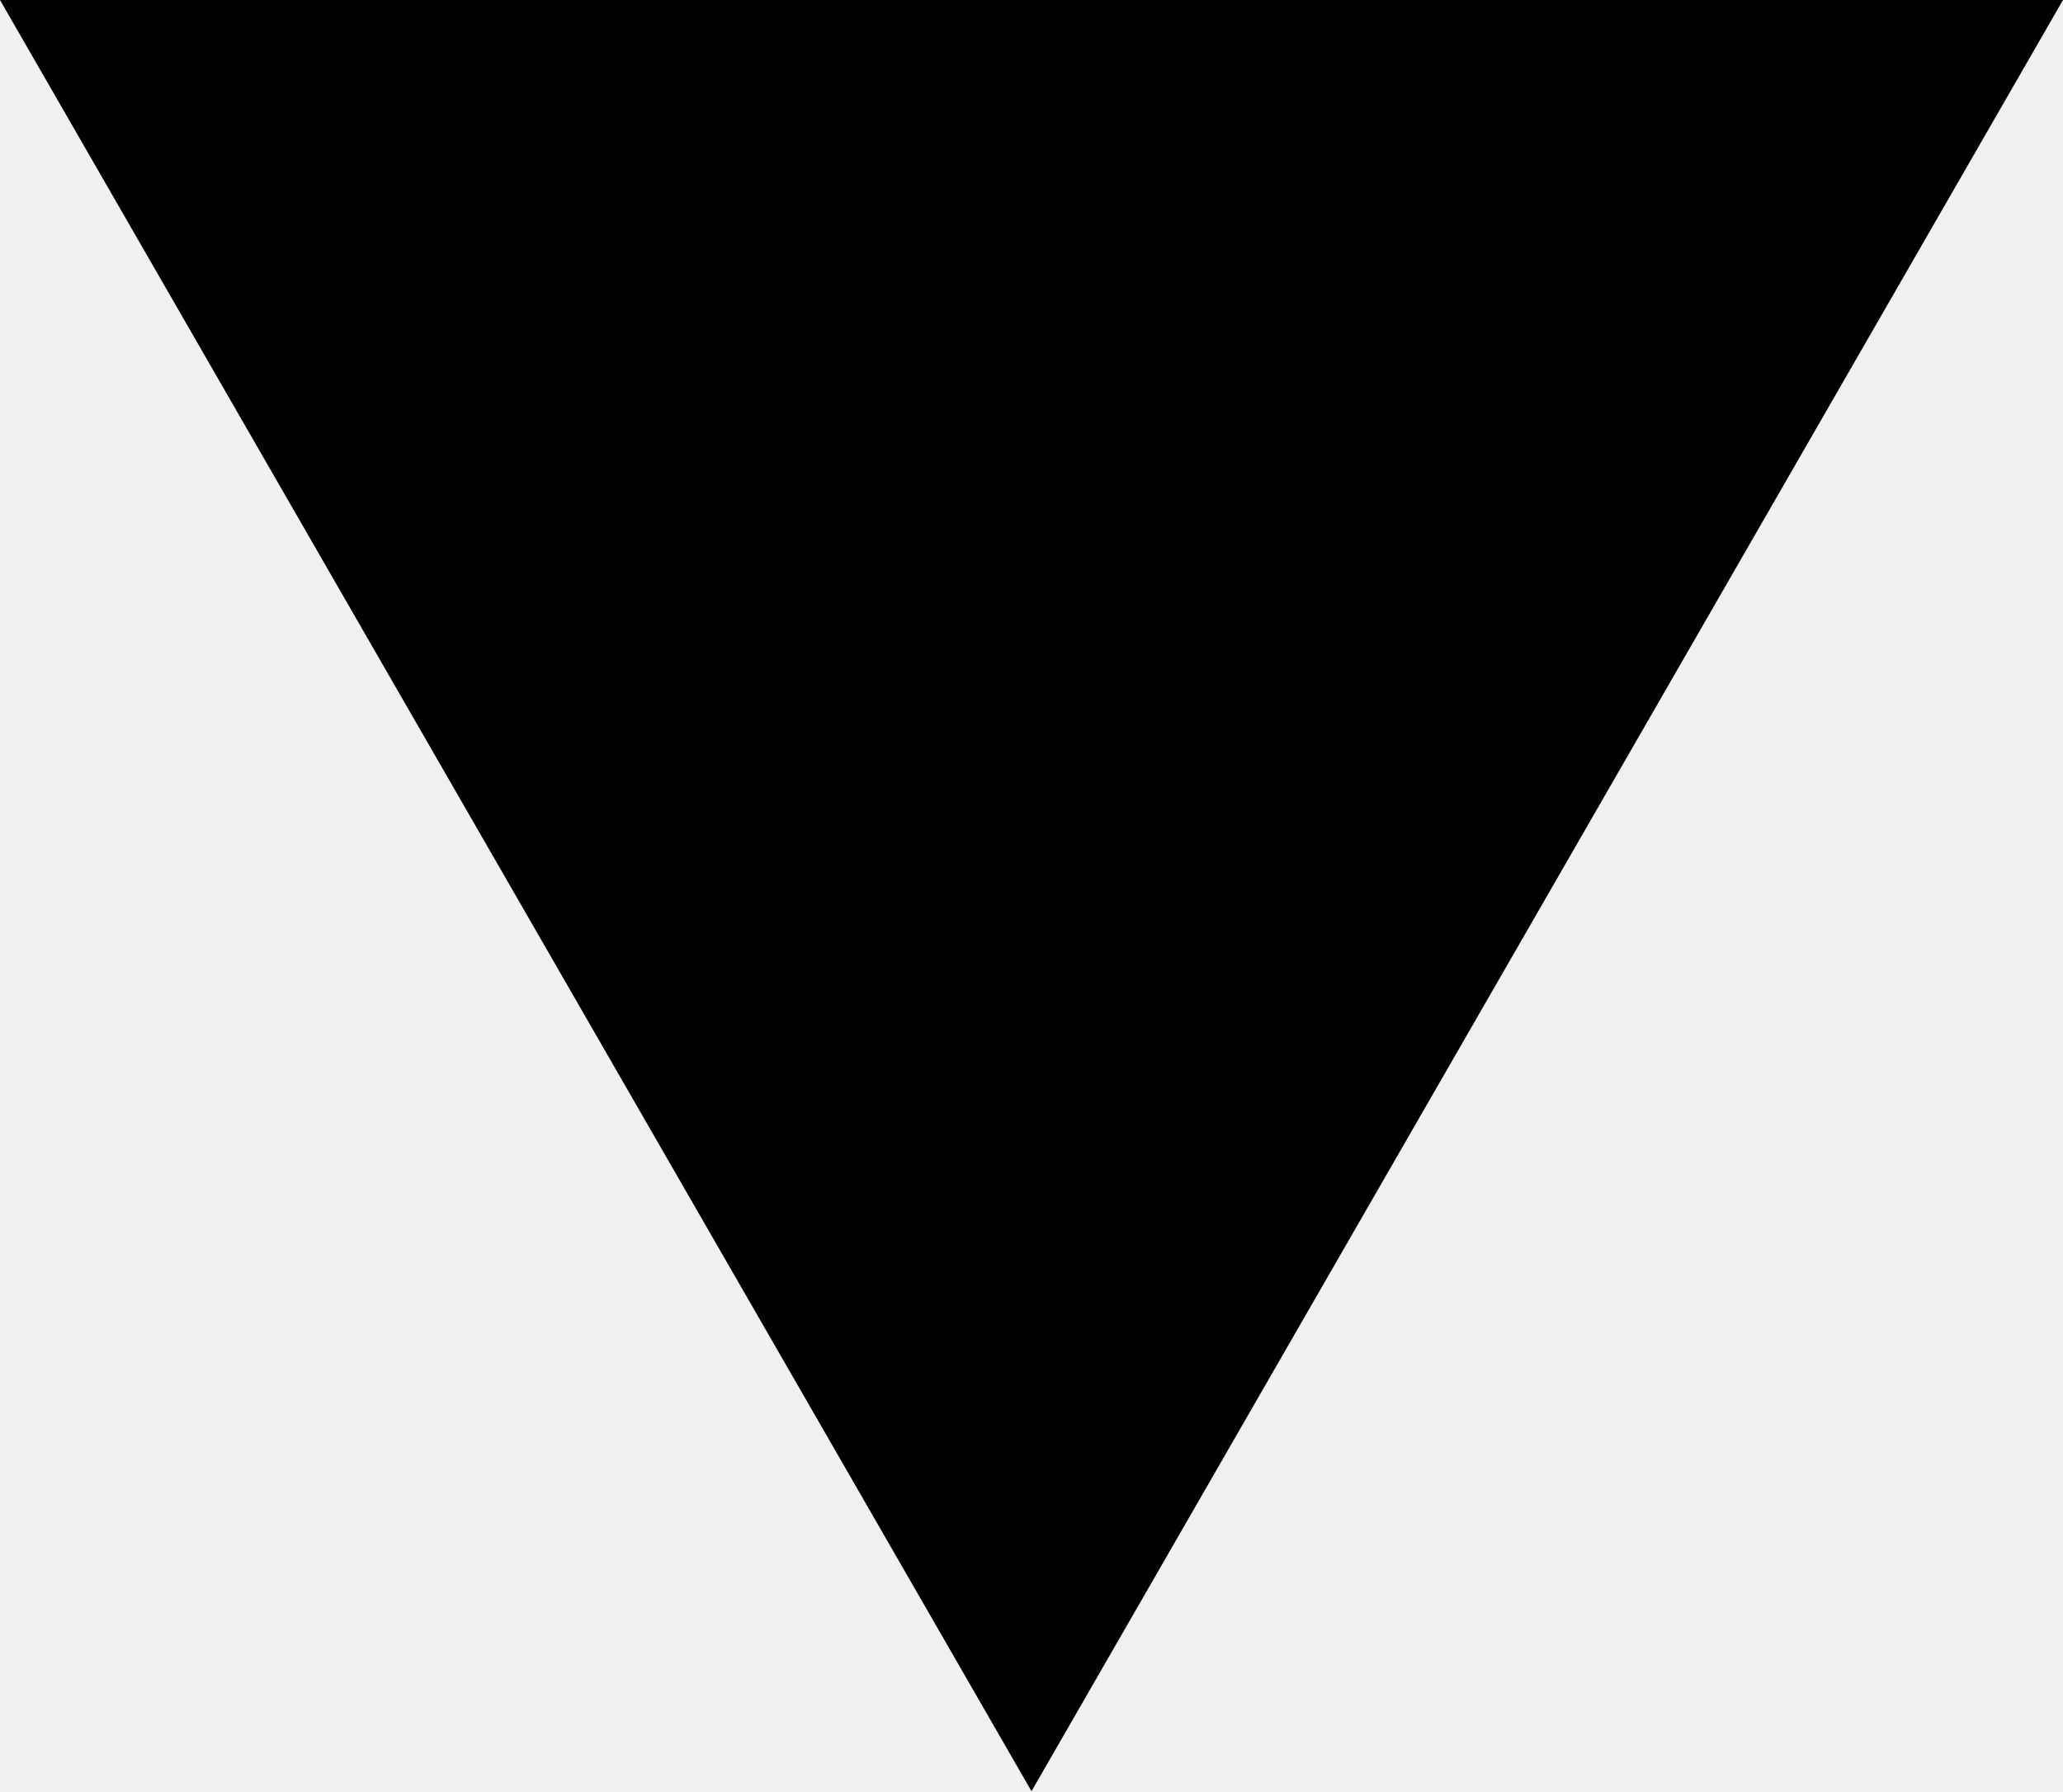
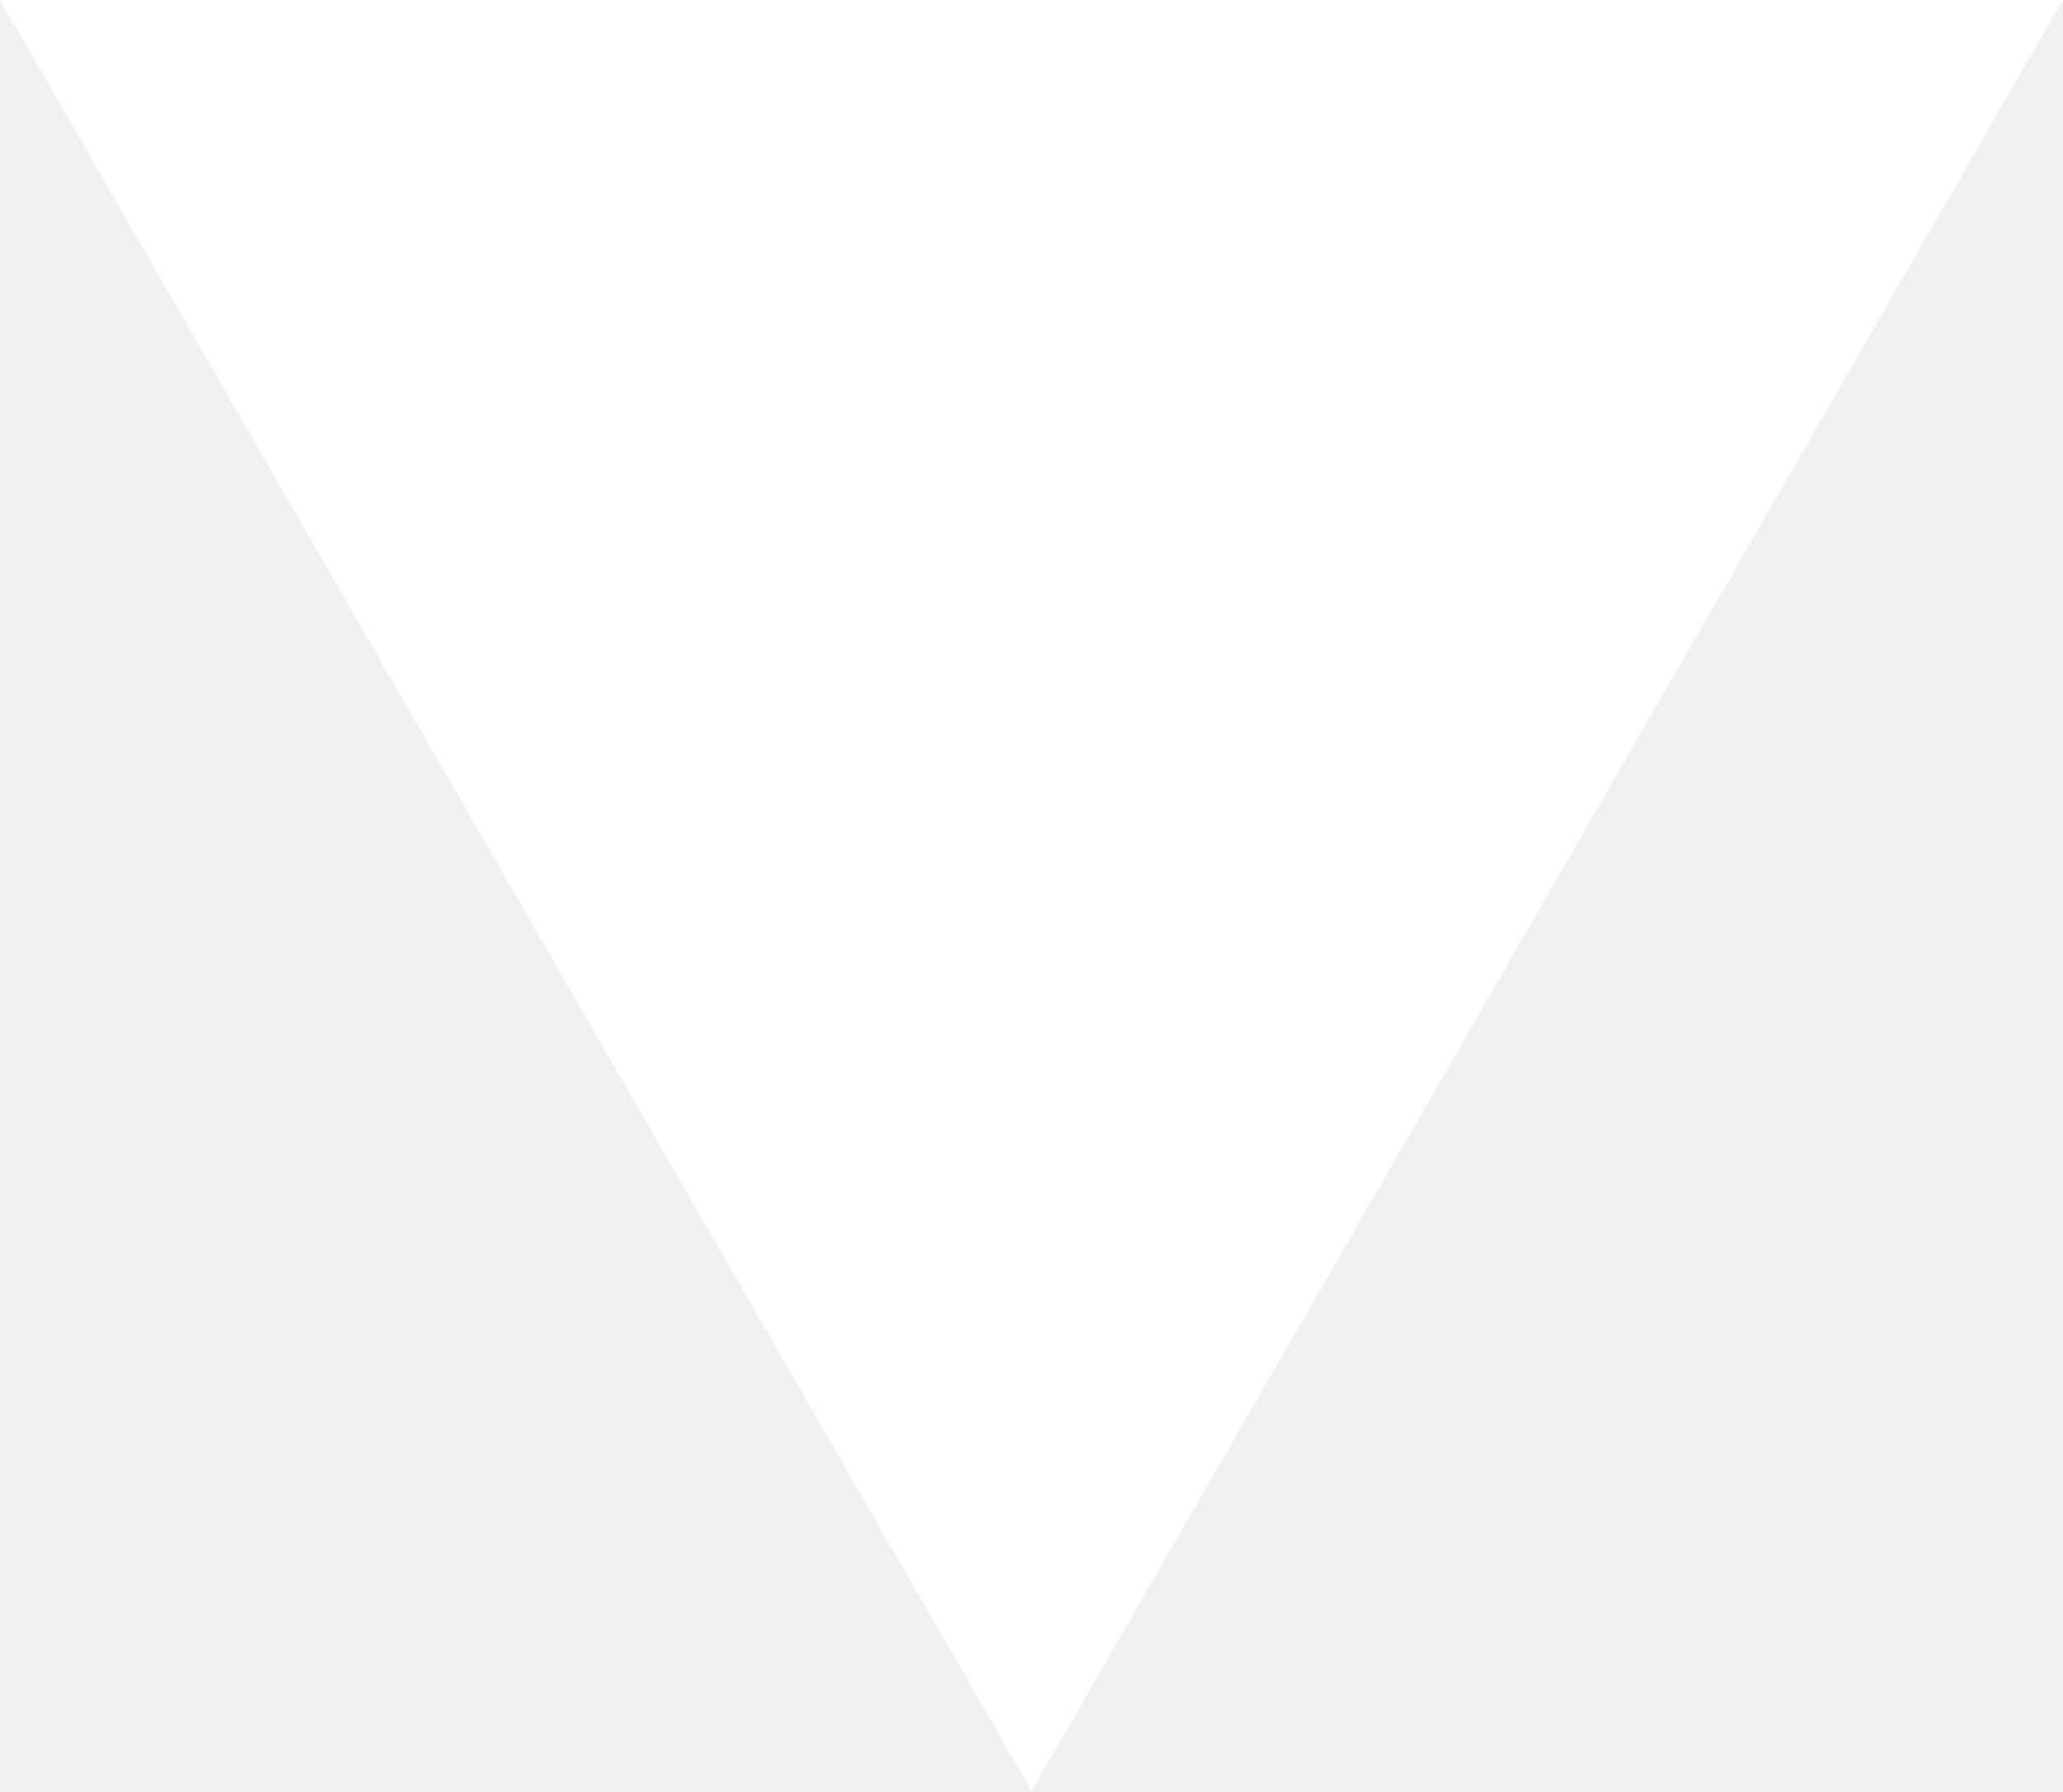
<svg xmlns="http://www.w3.org/2000/svg" xml:space="preserve" version="1.1" style="shape-rendering:geometricPrecision;text-rendering:geometricPrecision;image-rendering:optimizeQuality;" viewBox="0 0 684 594" x="0px" y="0px" fill-rule="evenodd" clip-rule="evenodd">
  <defs>
    <style type="text/css">
   
-     .fil0 {fill:black}
+     .fil0 {fill:white}
   
  </style>
  </defs>
  <g>
    <path class="fil0" d="M0 0l342 594 342 -594c-228,0 -456,0 -684,0z" />
  </g>
</svg>
